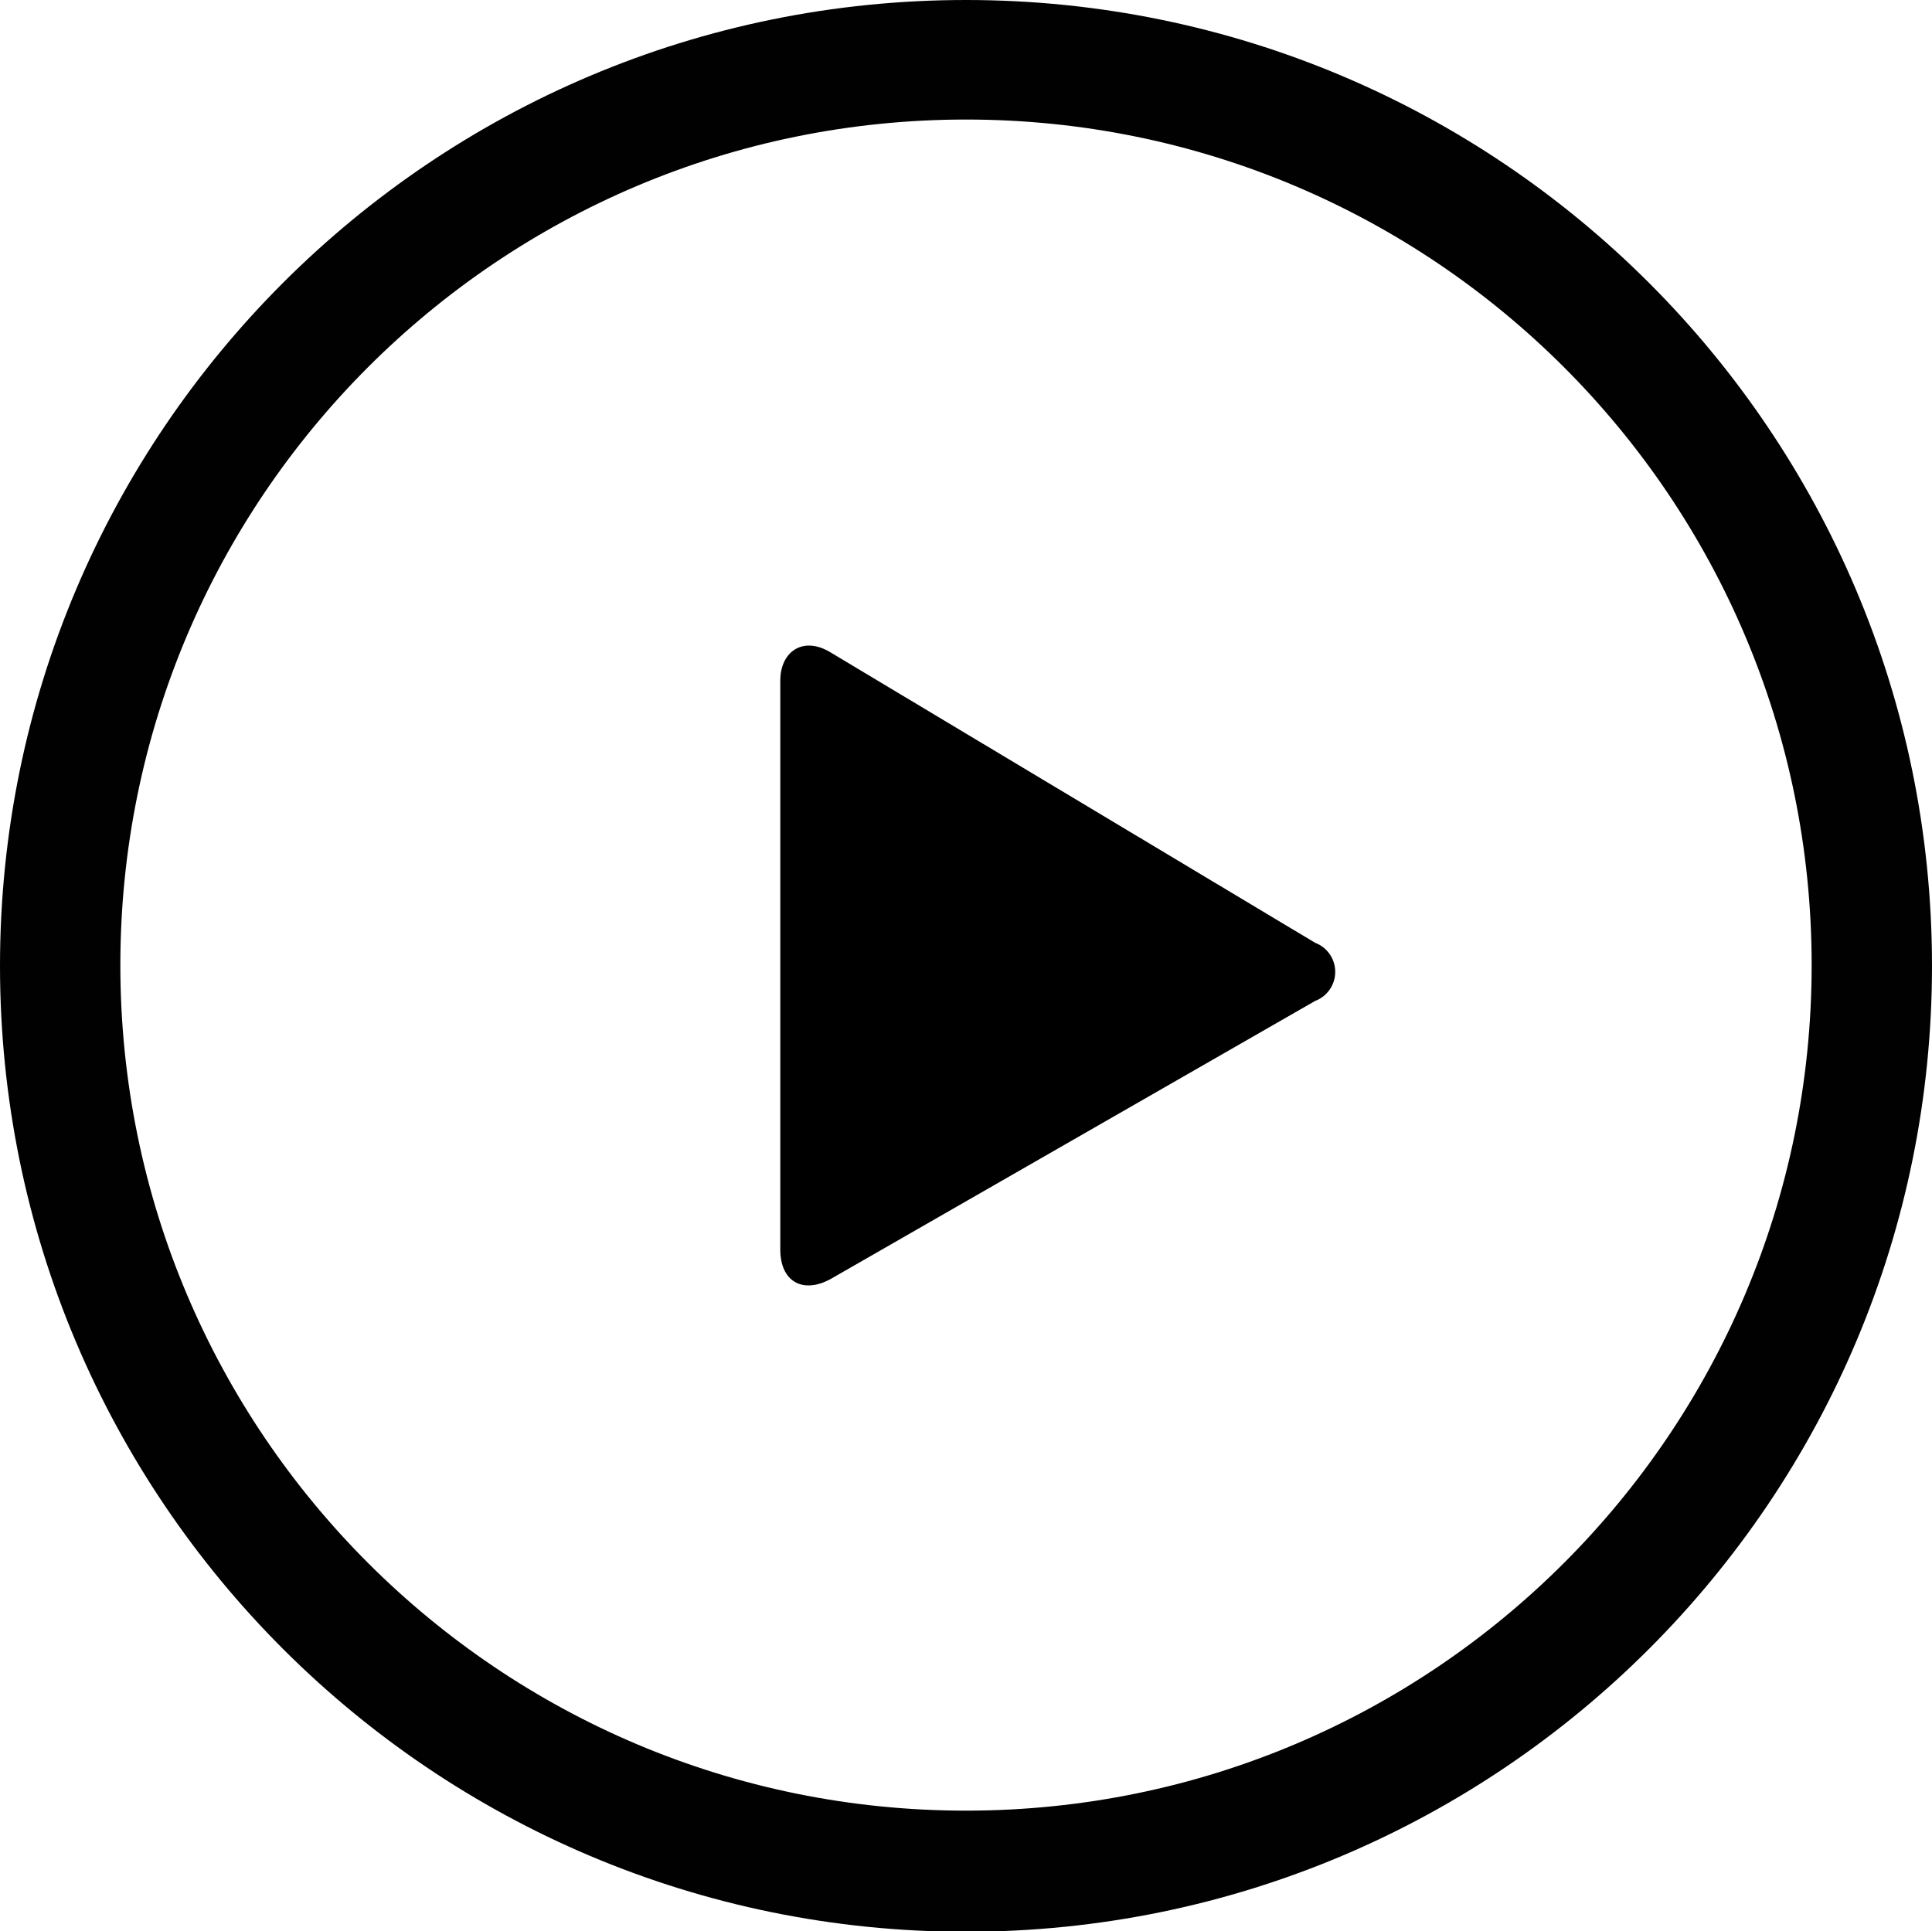
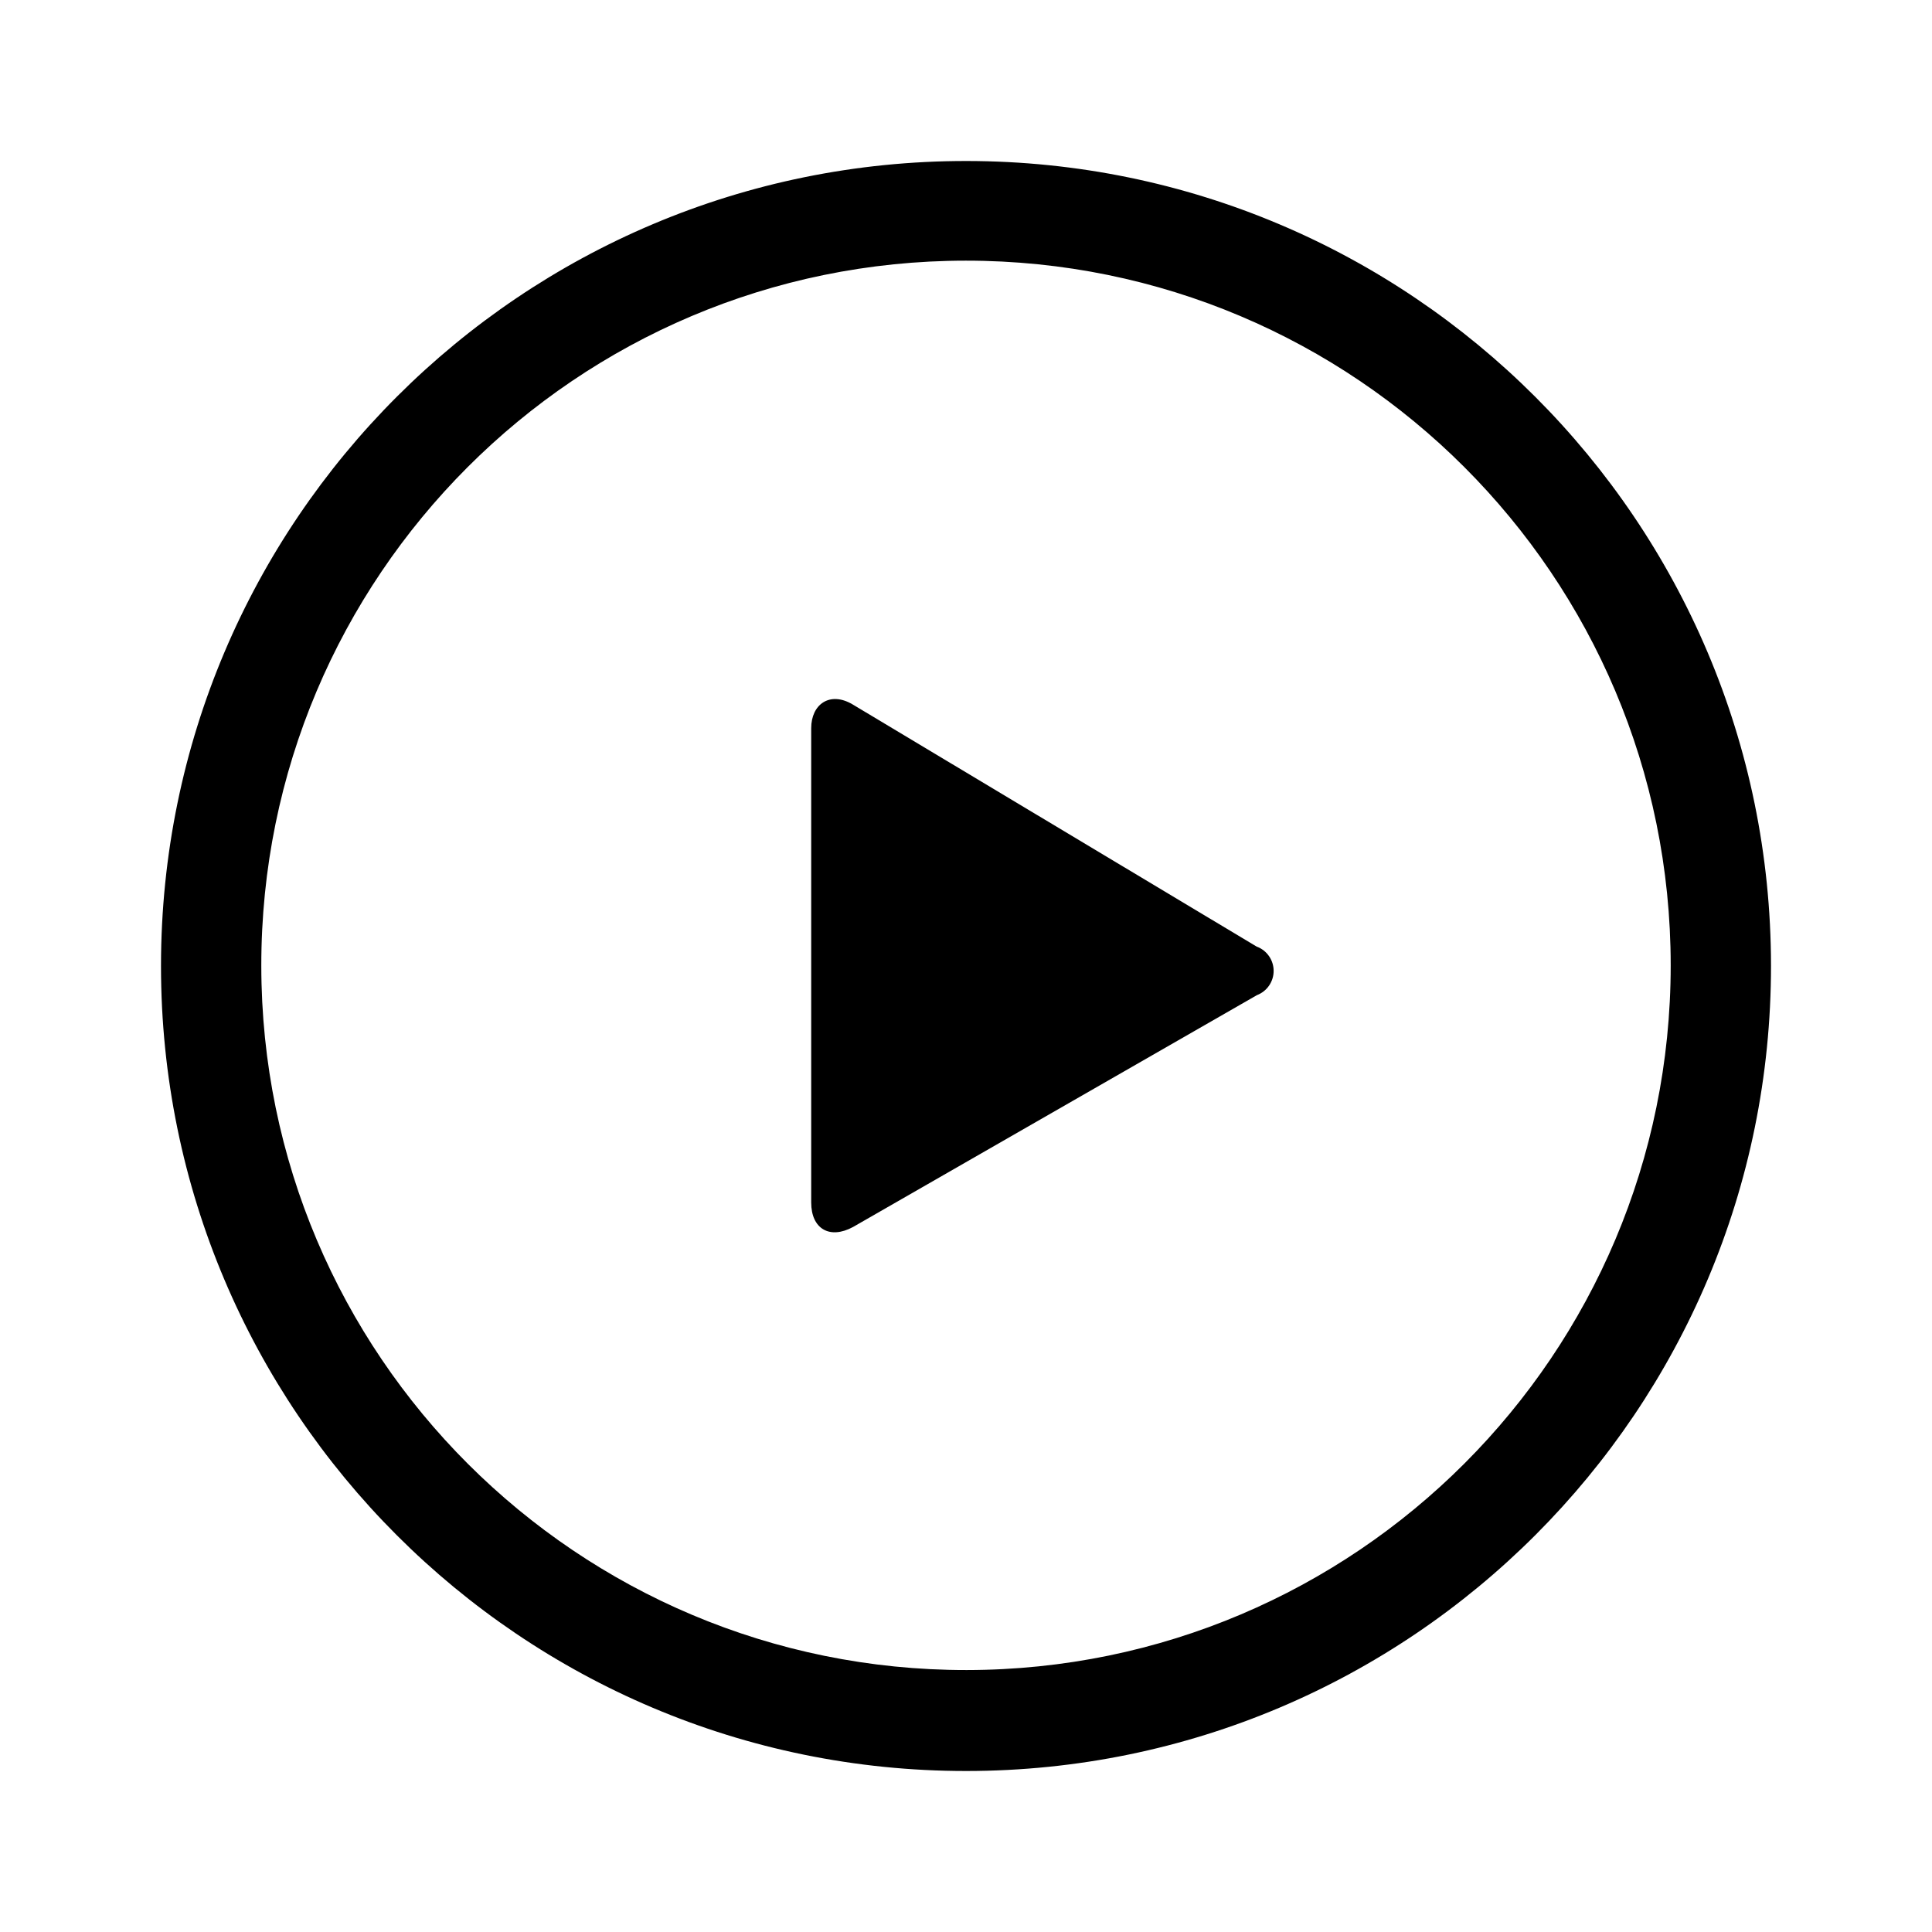
- <svg xmlns="http://www.w3.org/2000/svg" id="Ebene_1" data-name="Ebene 1" viewBox="0 0 24.24 24.23">
-   <defs>
-     <style>.cls-1{fill:#010101;}</style>
-   </defs>
-   <path class="cls-1" d="M13,.64A12.12,12.12,0,1,0,25.11,12.75,12.12,12.12,0,0,0,13,.64Zm0,22.72A10.61,10.61,0,1,1,23.6,12.75,10.61,10.61,0,0,1,13,23.36Z" transform="translate(-0.87 -0.64)" />
-   <path d="M17.37,12.47,11.28,8.82c-.34-.2-.62,0-.62.36v7.14c0,.4.28.56.63.37l6.08-3.49A.39.39,0,0,0,17.37,12.47Z" transform="translate(-0.87 -0.64)" />
+ <svg xmlns="http://www.w3.org/2000/svg" version="1.1" id="Ebene_1" x="0px" y="0px" viewBox="-2 -2 24 24">
+   <path class="cls-1" d="M 10.008,3.4003206e-6 A 10,10 0 1 0 20,9.992 10,10 0 0 0 10.008,3.4003206e-6 Z m 0,18.746 a 8.754,8.754 0 1 1 8.746,-8.754 8.754,8.754 0 0 1 -8.746,8.754 z" id="path6" style="stroke-width:0.825" />
+   <path d="M 13.614,9.761 8.589,6.749 c -0.281,-0.165 -0.512,0 -0.512,0.297 v 5.891 c 0,0.33 0.231,0.462 0.52,0.305 l 5.017,-2.88 a 0.322,0.322 0 0 0 0,-0.602 z" id="path8" style="stroke-width:0.825" />
</svg>
